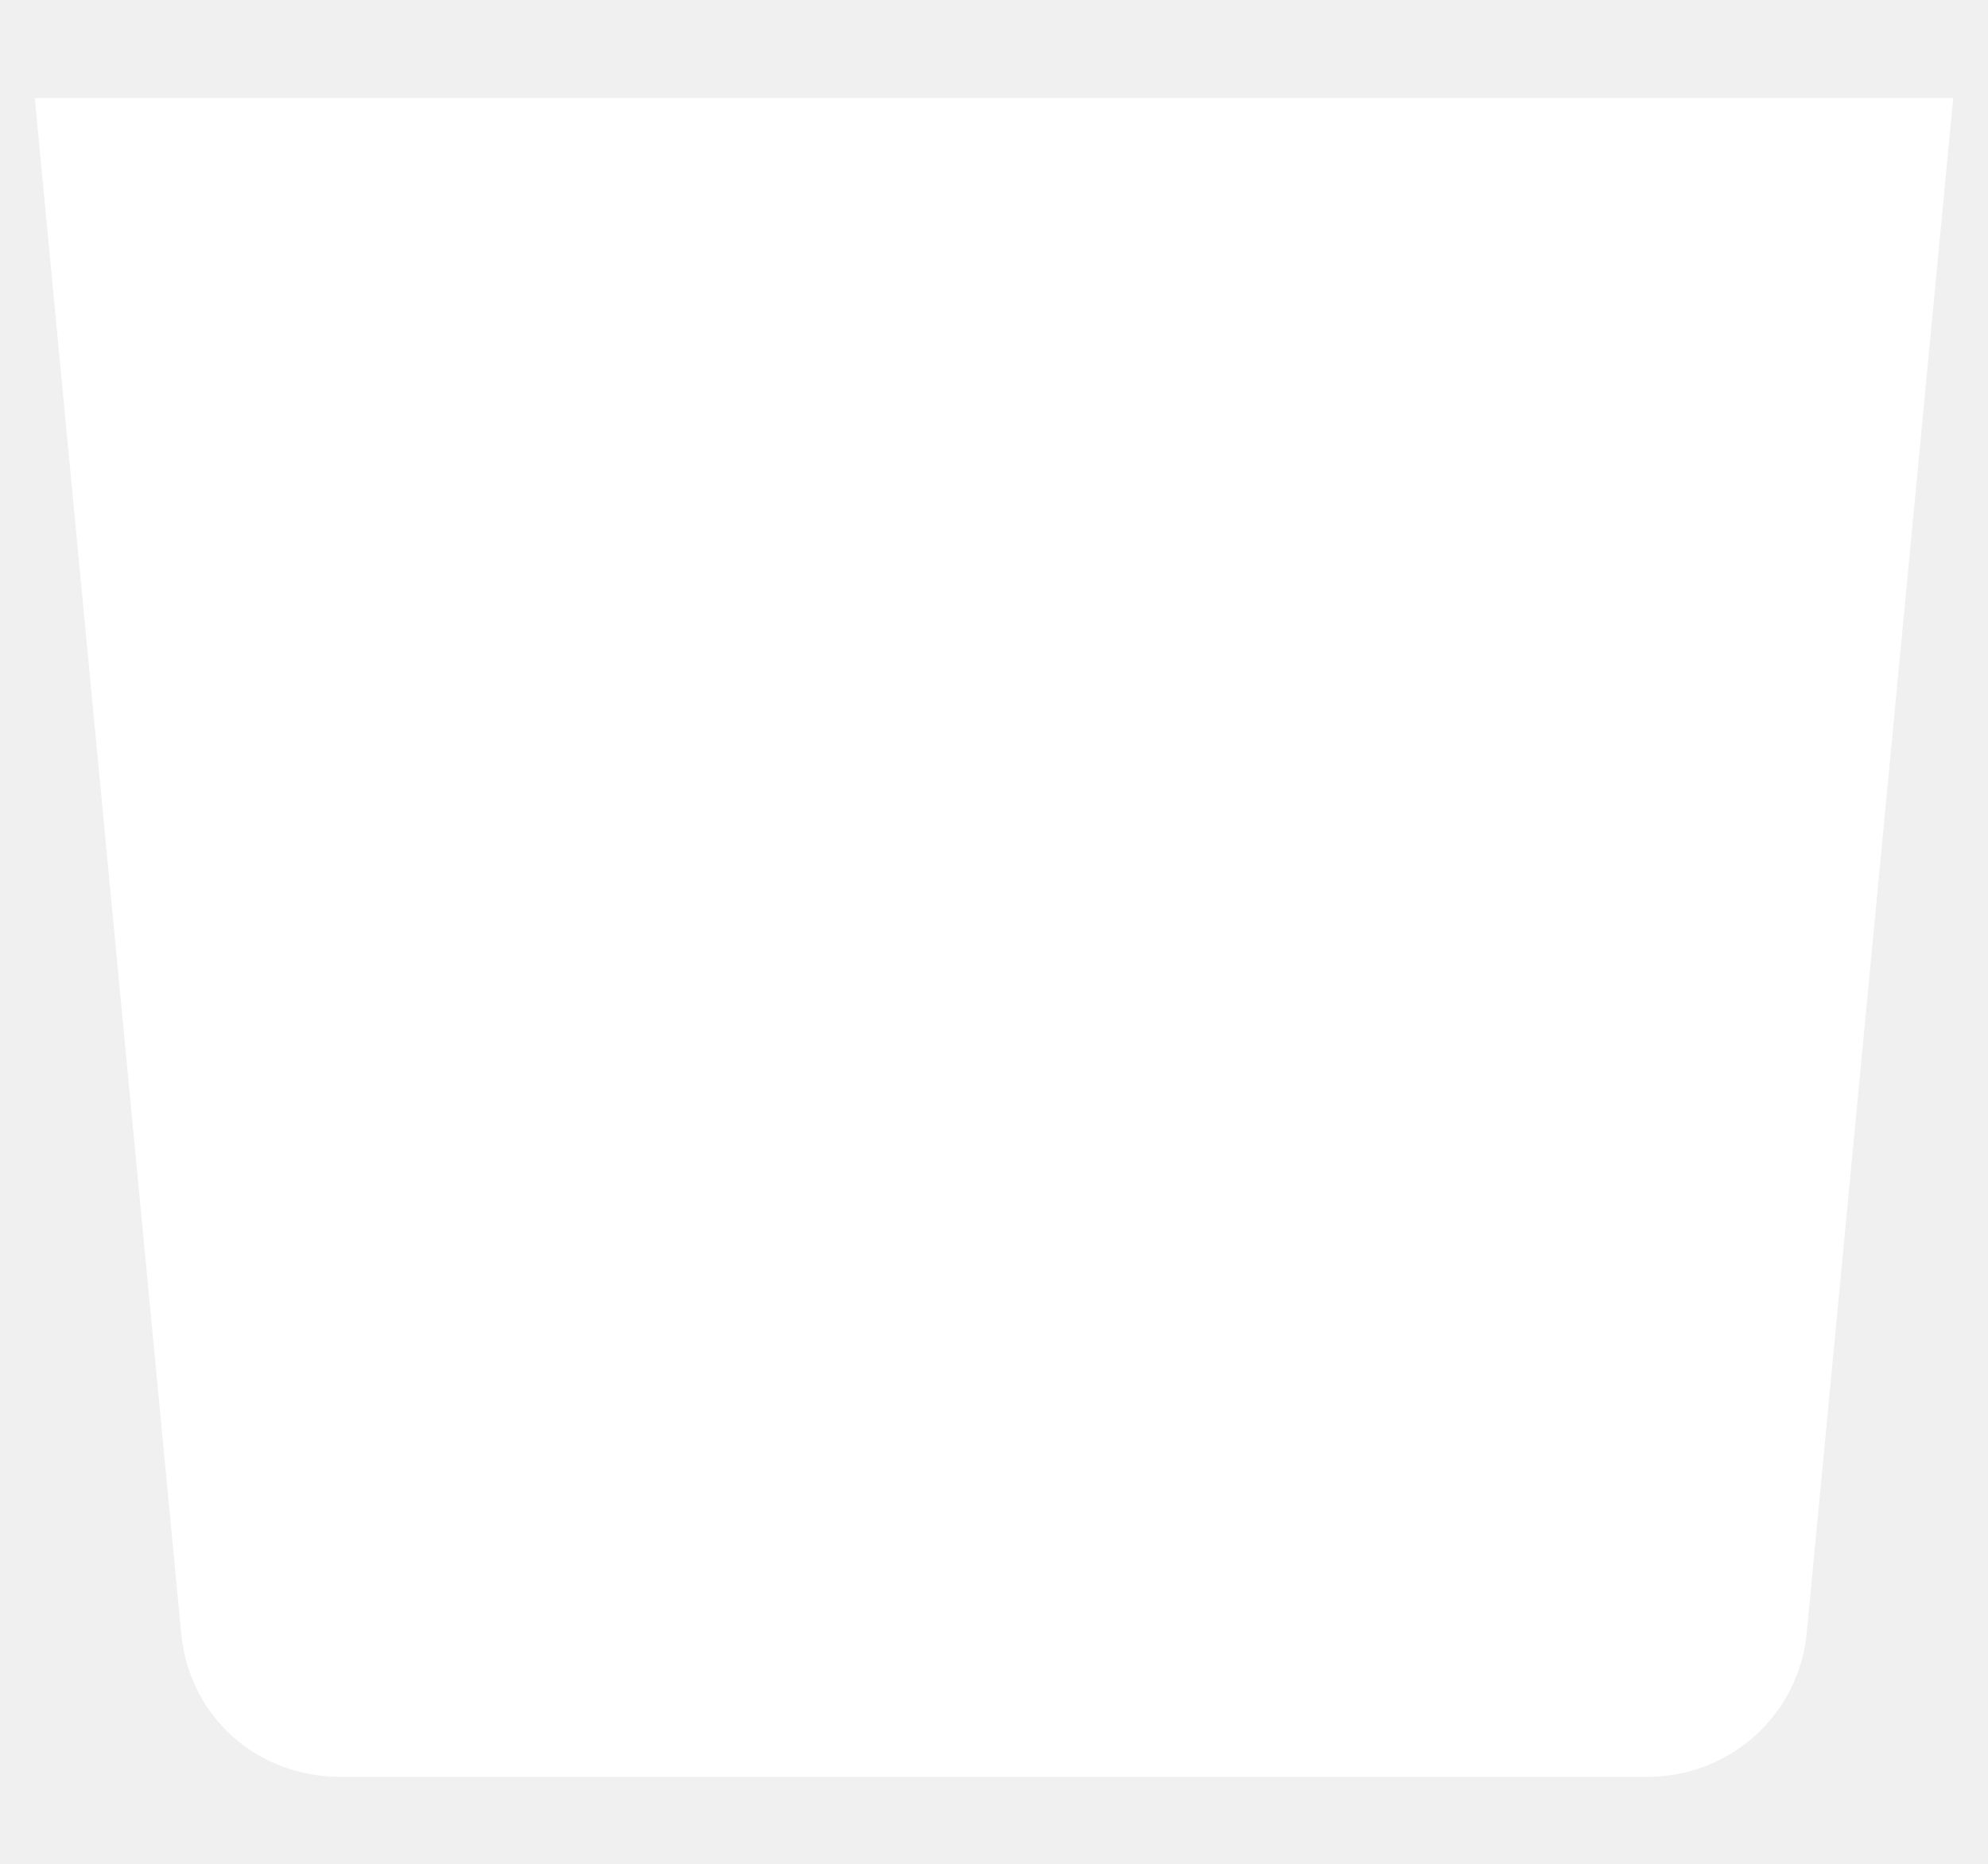
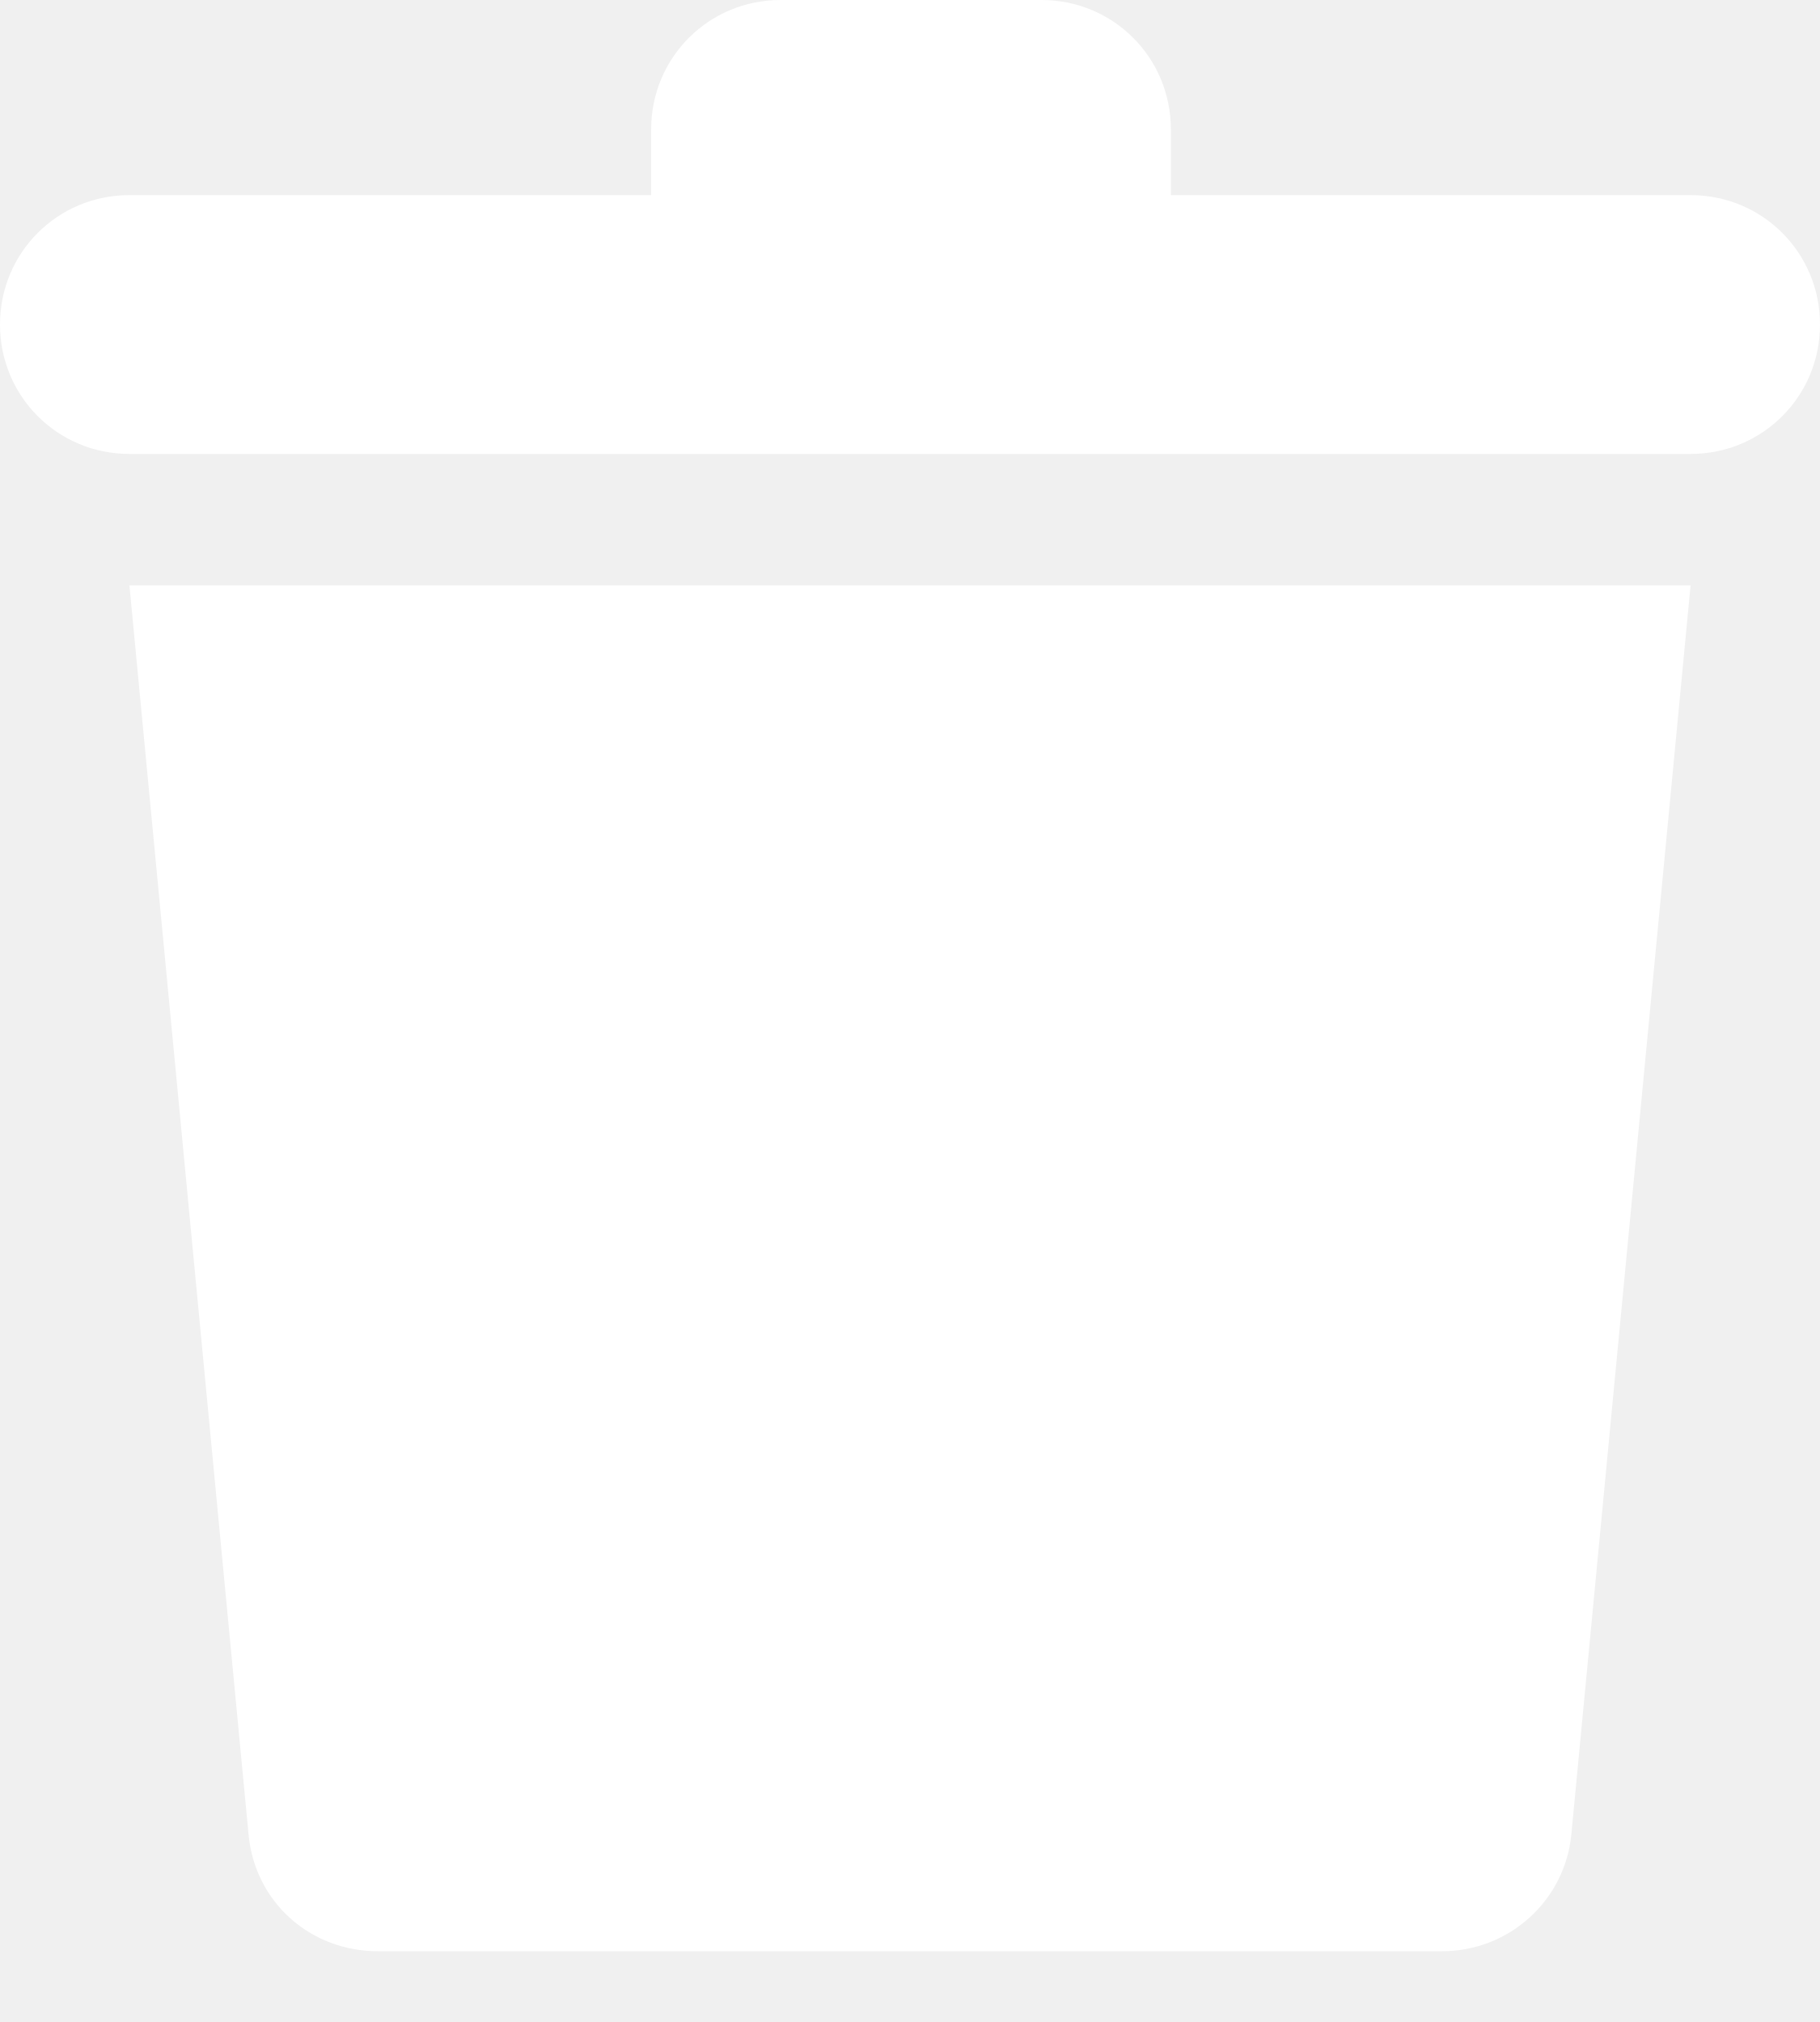
- <svg xmlns="http://www.w3.org/2000/svg" width="16" height="15" viewBox="0 0 16 15" fill="none">
-   <path d="M1.458 13.142C1.519 13.813 2.067 14.3 2.738 14.3H13.261C13.932 14.3 14.48 13.792 14.541 13.142L15.72 0.79H0.28L1.458 13.142Z" fill="white" />
+ <svg xmlns="http://www.w3.org/2000/svg" width="18" height="20" viewBox="0 0 18 20" fill="none">
+   <path d="M2.458 18.142C2.519 18.813 3.067 19.3 3.738 19.3H14.261C14.932 19.3 15.48 18.792 15.541 18.142L16.72 5.79H1.28L2.458 18.142Z" fill="white" />
+   <path d="M16.72 1.93H11.58V1.28C11.58 0.569 11.011 0 10.3 0H7.72C7.009 0 6.44 0.569 6.44 1.28V1.93H1.28C0.569 1.93 0 2.499 0 3.21C0 3.921 0.569 4.49 1.28 4.49H16.72C17.431 4.49 18 3.921 18 3.21C18 2.499 17.431 1.93 16.72 1.93Z" fill="white" />
</svg>
